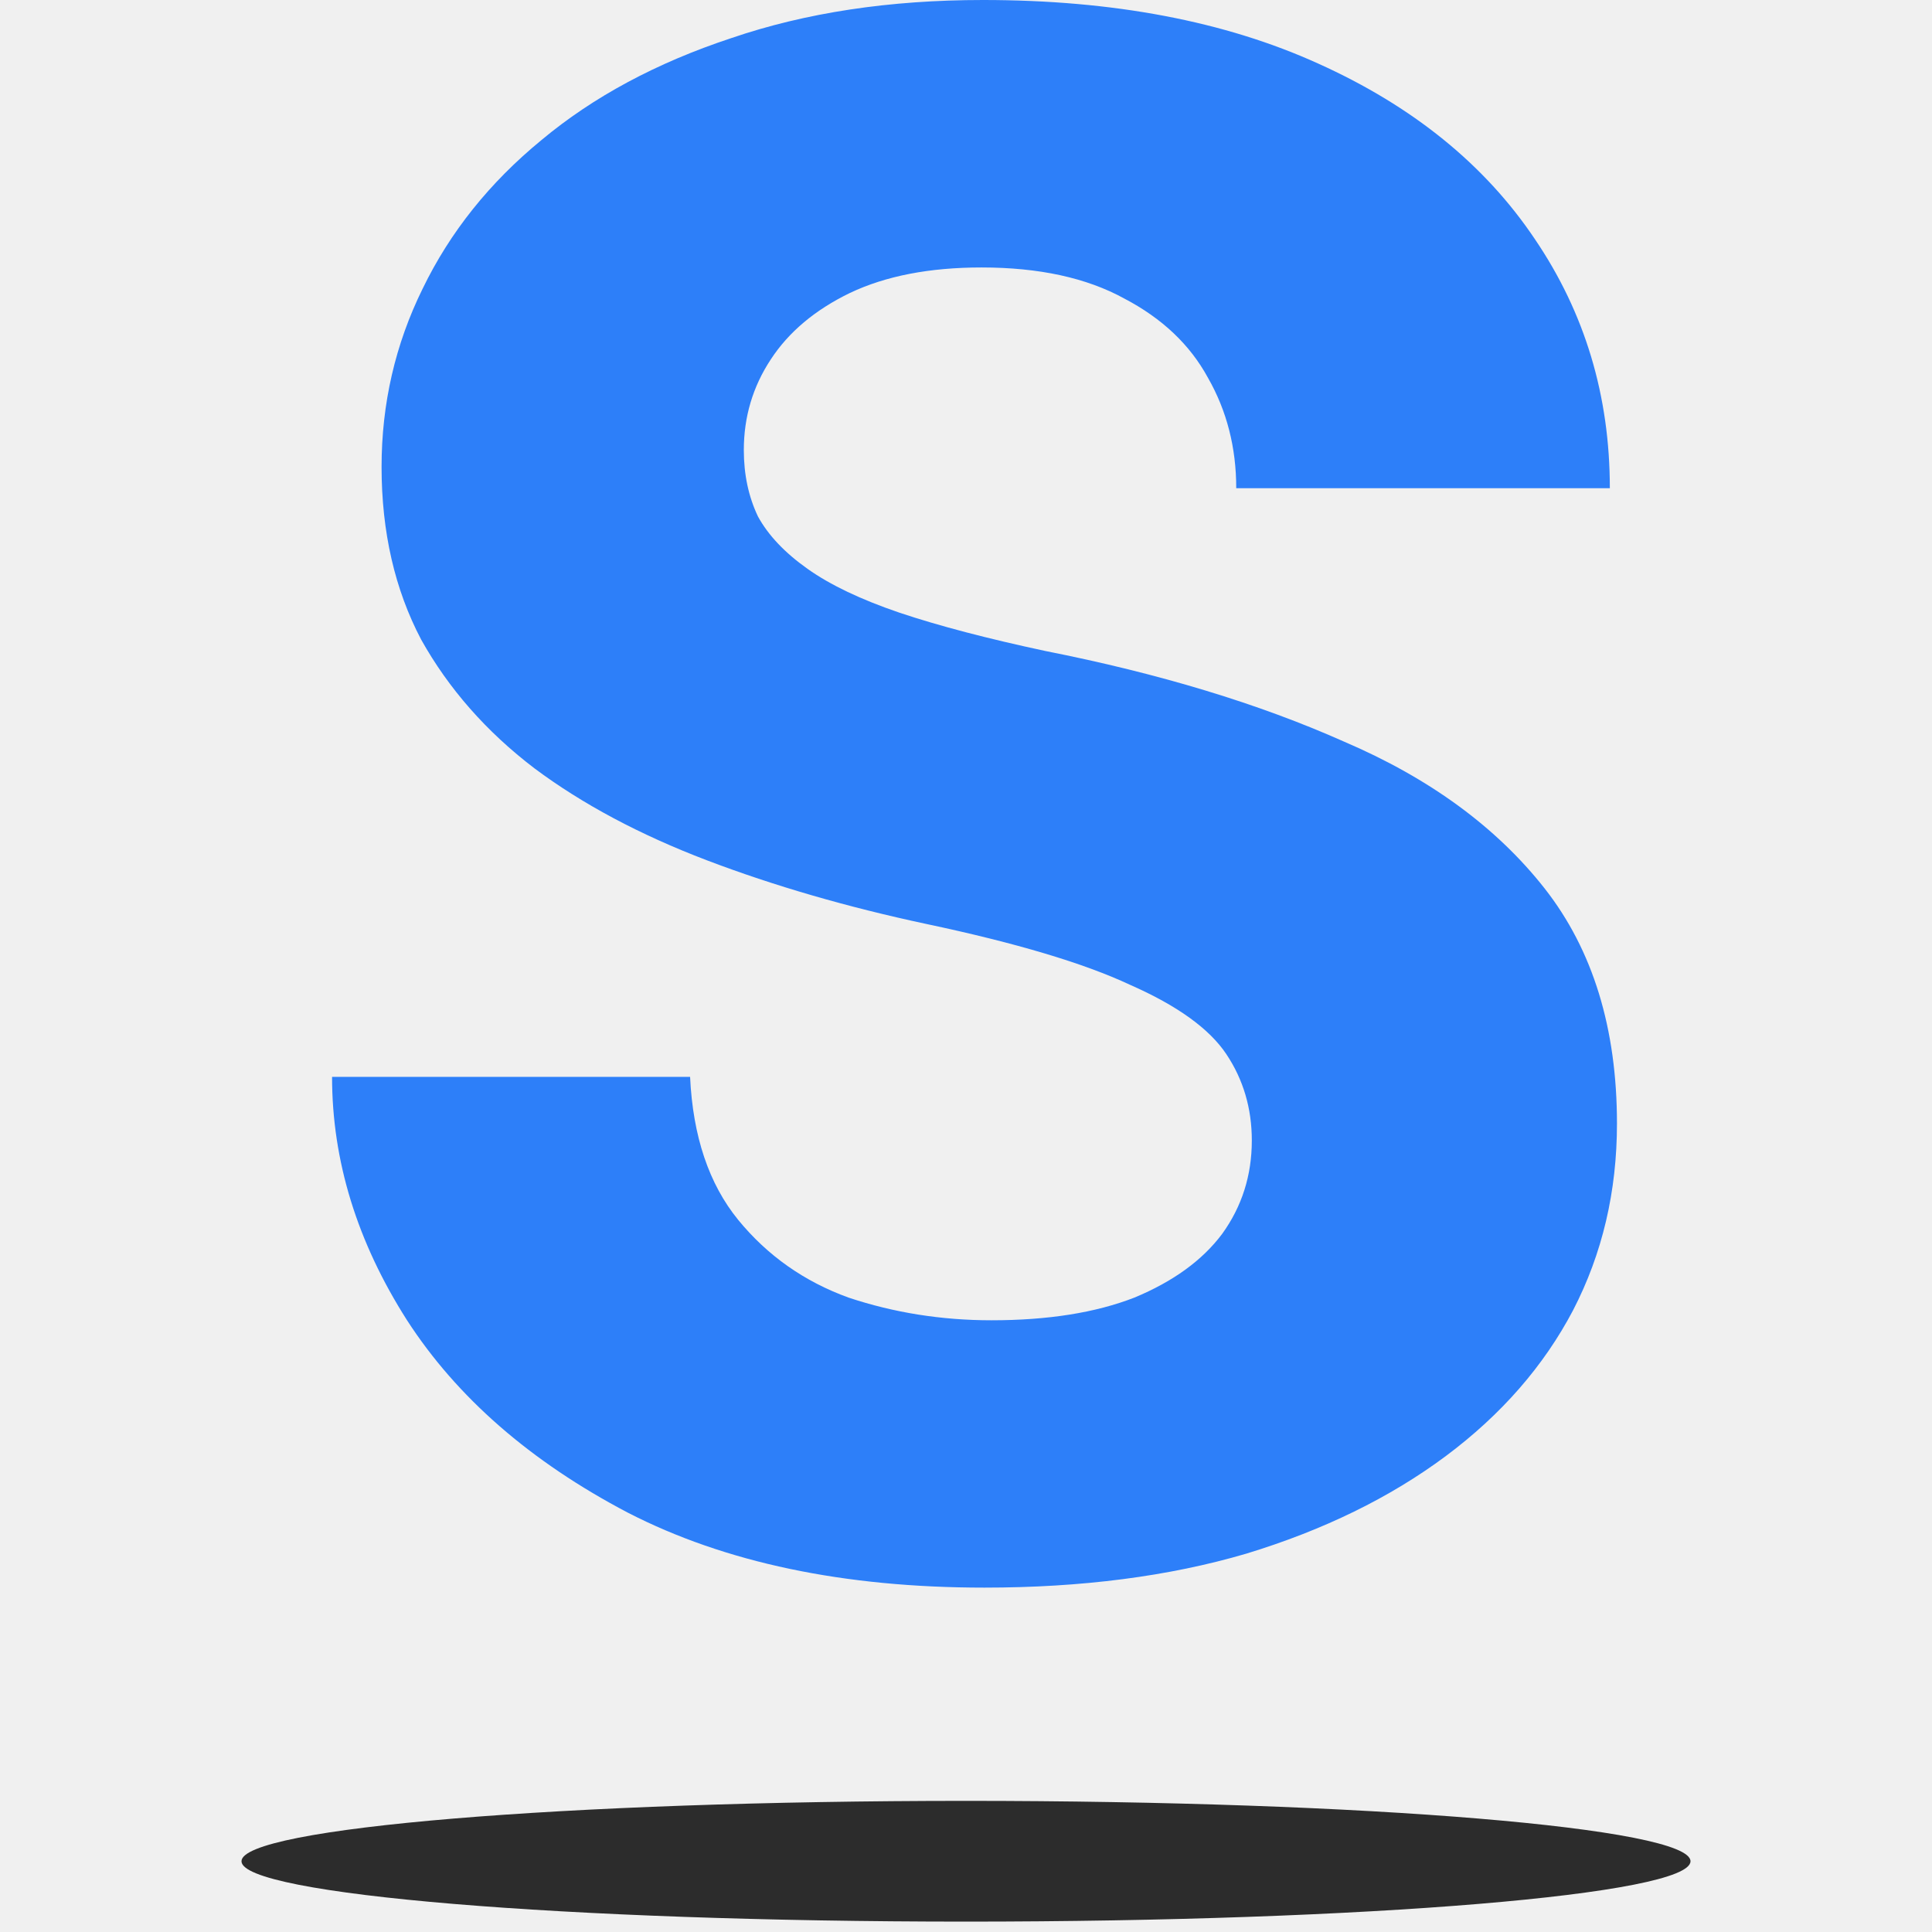
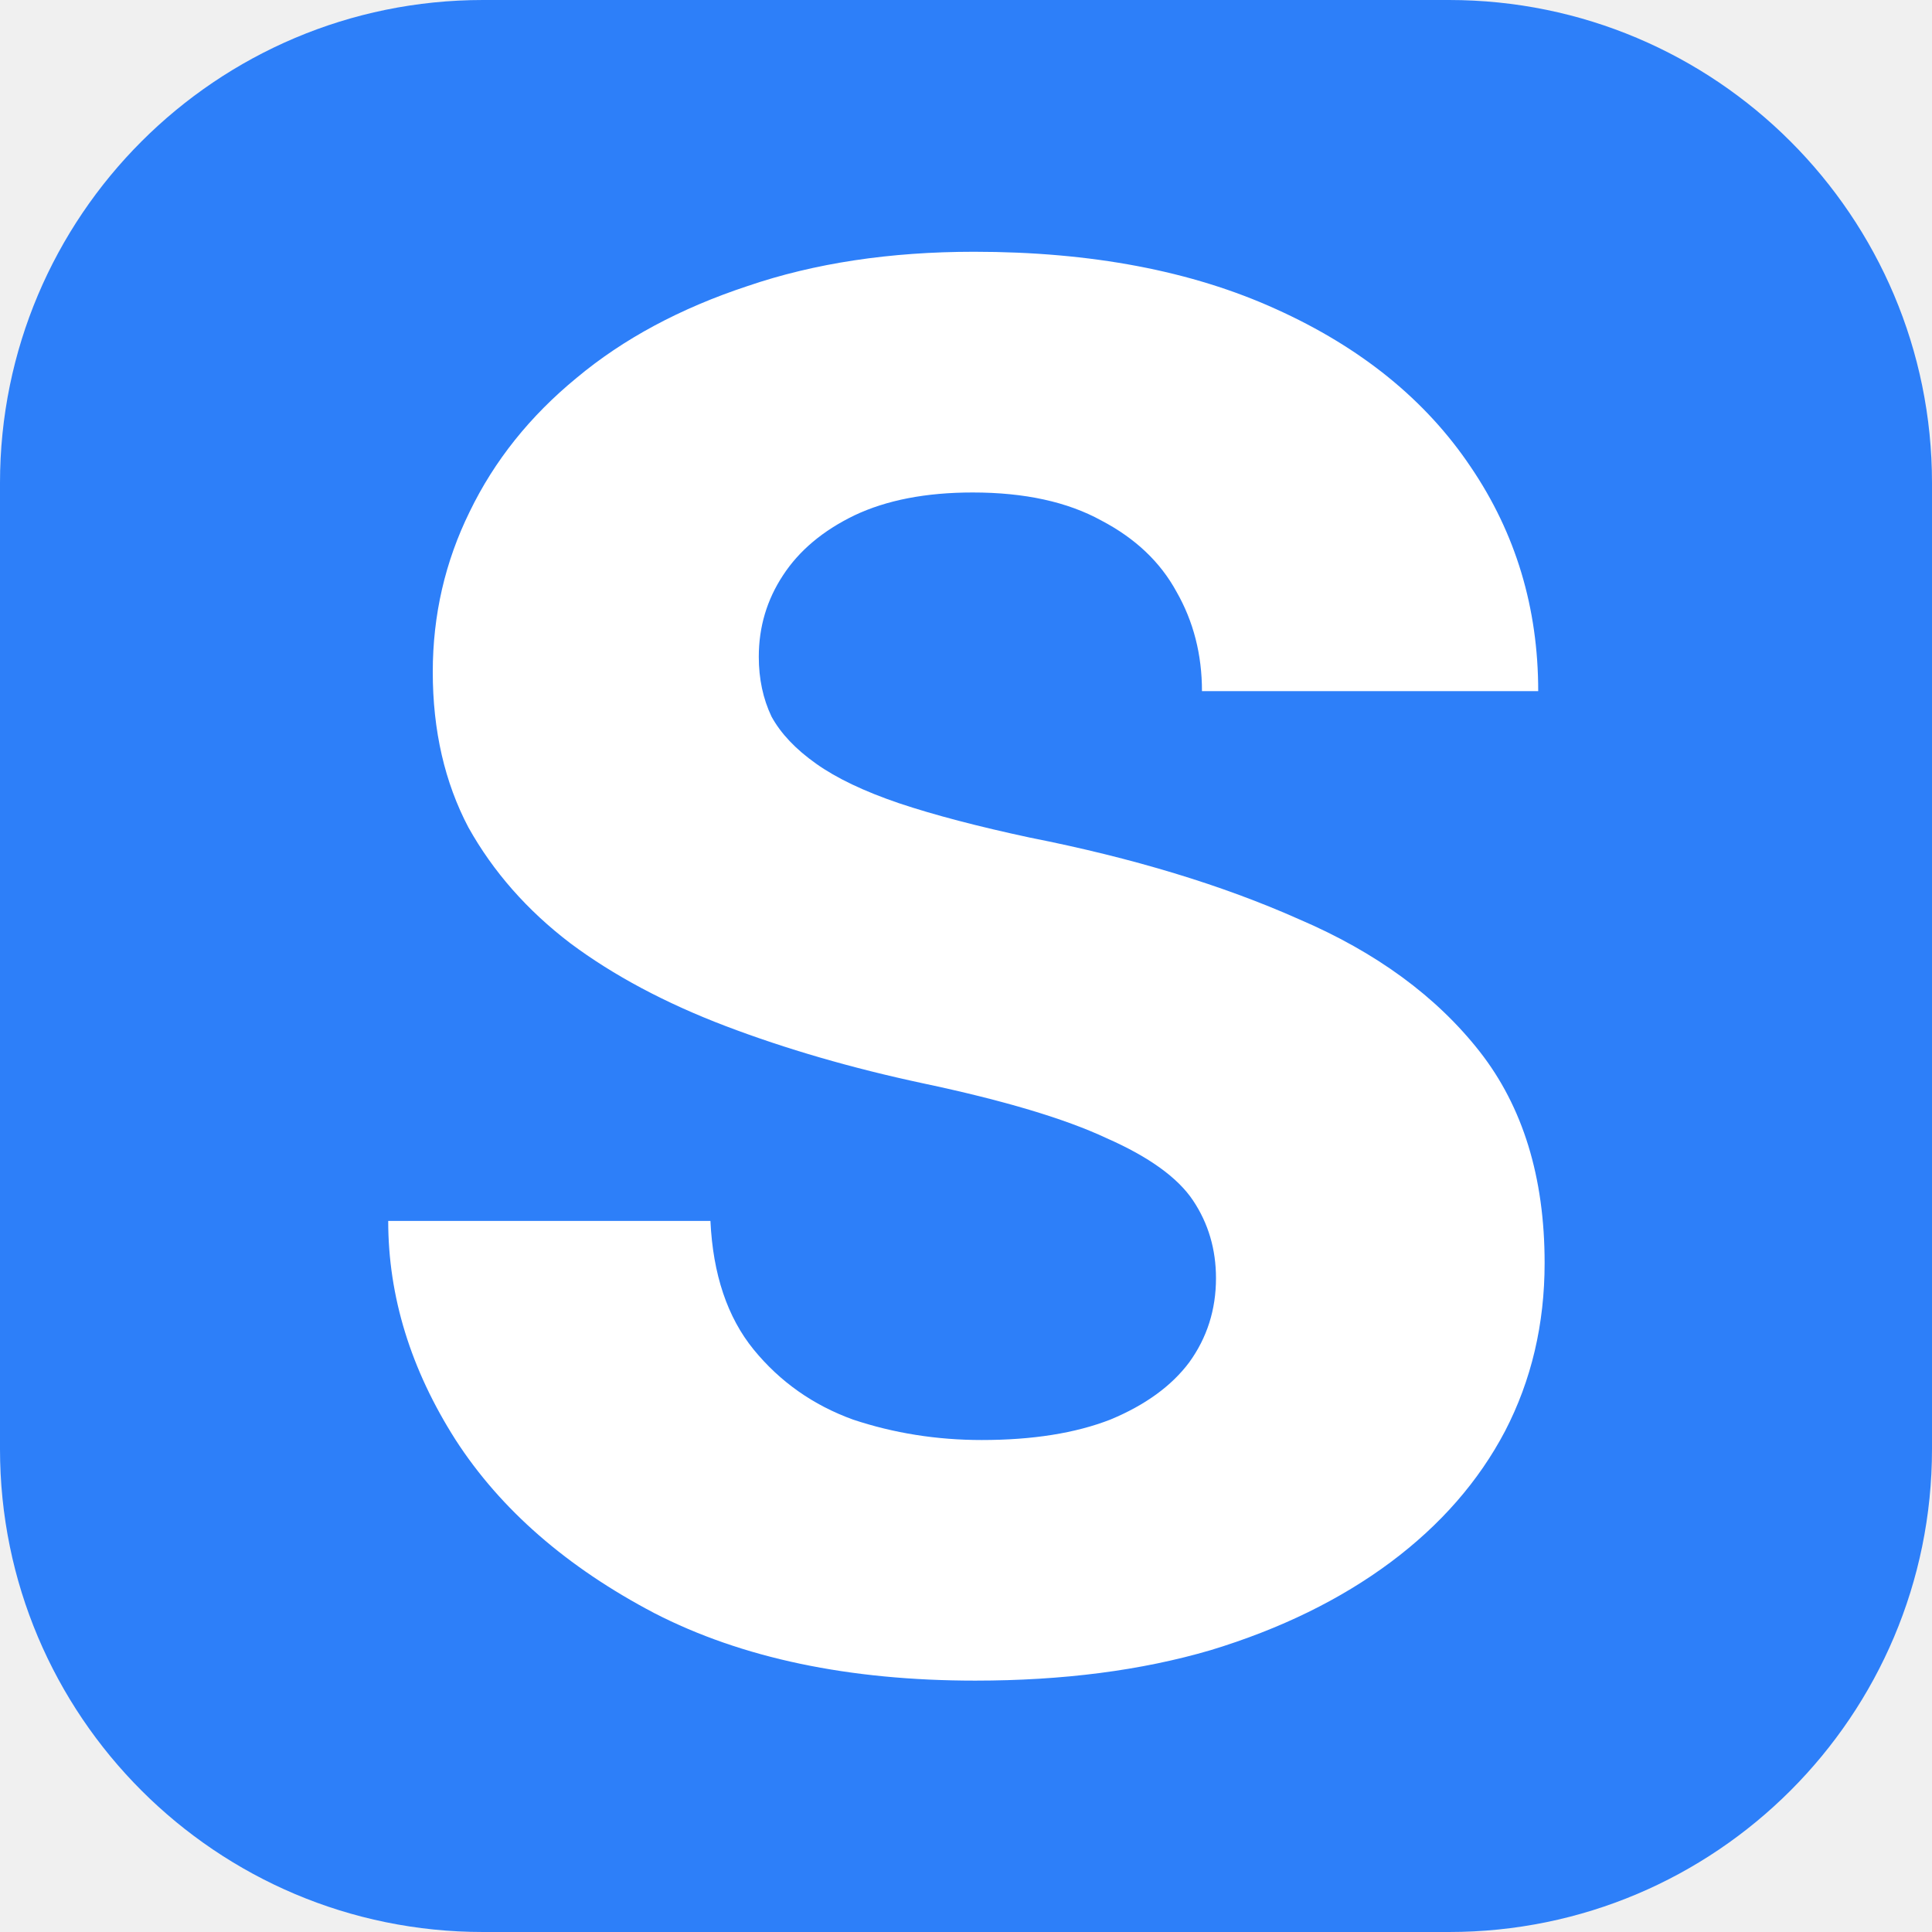
- <svg xmlns="http://www.w3.org/2000/svg" width="192" height="192" viewBox="0 0 12 16" fill="none">
-   <path d="M8.367 9.445C8.367 9.18 8.297 8.941 8.156 8.73C8.016 8.52 7.75 8.328 7.359 8.156C6.977 7.977 6.414 7.809 5.672 7.652C5.016 7.512 4.41 7.336 3.855 7.125C3.301 6.914 2.824 6.66 2.426 6.363C2.027 6.059 1.715 5.703 1.488 5.297C1.27 4.883 1.16 4.406 1.16 3.867C1.16 3.344 1.273 2.852 1.5 2.391C1.727 1.922 2.055 1.512 2.484 1.16C2.914 0.801 3.438 0.52 4.055 0.316C4.672 0.105 5.367 0 6.141 0C7.219 0 8.145 0.176 8.918 0.527C9.699 0.879 10.297 1.363 10.711 1.98C11.125 2.59 11.332 3.277 11.332 4.043H8.238C8.238 3.707 8.16 3.402 8.004 3.129C7.855 2.855 7.625 2.637 7.312 2.473C7 2.301 6.605 2.215 6.129 2.215C5.699 2.215 5.336 2.285 5.039 2.426C4.75 2.566 4.531 2.75 4.383 2.977C4.234 3.203 4.16 3.453 4.16 3.727C4.16 3.93 4.199 4.113 4.277 4.277C4.363 4.434 4.5 4.578 4.688 4.711C4.875 4.844 5.129 4.965 5.449 5.074C5.777 5.184 6.18 5.289 6.656 5.391C7.602 5.578 8.426 5.828 9.129 6.141C9.84 6.445 10.395 6.852 10.793 7.359C11.191 7.867 11.391 8.516 11.391 9.305C11.391 9.867 11.27 10.383 11.027 10.852C10.785 11.312 10.434 11.715 9.973 12.059C9.512 12.402 8.961 12.672 8.32 12.867C7.68 13.055 6.957 13.148 6.152 13.148C4.988 13.148 4.004 12.941 3.199 12.527C2.395 12.105 1.785 11.574 1.371 10.934C0.957 10.285 0.75 9.613 0.75 8.918H3.715C3.738 9.41 3.871 9.805 4.113 10.102C4.355 10.398 4.66 10.613 5.027 10.746C5.402 10.871 5.797 10.934 6.211 10.934C6.68 10.934 7.074 10.871 7.395 10.746C7.715 10.613 7.957 10.438 8.121 10.219C8.285 9.992 8.367 9.734 8.367 9.445Z" fill="#2D7FF9" />
-   <path d="M12 15.414C12 15.69 9.314 15.914 6 15.914C2.686 15.914 0 15.69 0 15.414C0 15.138 2.686 14.914 6 14.914C9.314 14.914 12 15.138 12 15.414Z" fill="#2C2C2C" />
+ <svg xmlns="http://www.w3.org/2000/svg" width="256" height="256" viewBox="0 0 32 32" fill="none">
+   <rect width="32" height="32" rx="8" fill="#2D7FF9" />
+   <path transform="translate(5.08, 4.17) scale(1.8)" d="M8.367 9.445C8.367 9.18 8.297 8.941 8.156 8.73C8.016 8.52 7.75 8.328 7.359 8.156C6.977 7.977 6.414 7.809 5.672 7.652C5.016 7.512 4.41 7.336 3.855 7.125C3.301 6.914 2.824 6.66 2.426 6.363C2.027 6.059 1.715 5.703 1.488 5.297C1.27 4.883 1.16 4.406 1.16 3.867C1.16 3.344 1.273 2.852 1.5 2.391C1.727 1.922 2.055 1.512 2.484 1.16C2.914 0.801 3.438 0.52 4.055 0.316C4.672 0.105 5.367 0 6.141 0C7.219 0 8.145 0.176 8.918 0.527C9.699 0.879 10.297 1.363 10.711 1.98C11.125 2.59 11.332 3.277 11.332 4.043H8.238C8.238 3.707 8.16 3.402 8.004 3.129C7.855 2.855 7.625 2.637 7.312 2.473C7 2.301 6.605 2.215 6.129 2.215C5.699 2.215 5.336 2.285 5.039 2.426C4.75 2.566 4.531 2.75 4.383 2.977C4.234 3.203 4.16 3.453 4.16 3.727C4.16 3.93 4.199 4.113 4.277 4.277C4.363 4.434 4.5 4.578 4.688 4.711C4.875 4.844 5.129 4.965 5.449 5.074C5.777 5.184 6.18 5.289 6.656 5.391C7.602 5.578 8.426 5.828 9.129 6.141C9.84 6.445 10.395 6.852 10.793 7.359C11.191 7.867 11.391 8.516 11.391 9.305C11.391 9.867 11.27 10.383 11.027 10.852C10.785 11.312 10.434 11.715 9.973 12.059C9.512 12.402 8.961 12.672 8.32 12.867C7.68 13.055 6.957 13.148 6.152 13.148C4.988 13.148 4.004 12.941 3.199 12.527C2.395 12.105 1.785 11.574 1.371 10.934C0.957 10.285 0.75 9.613 0.75 8.918H3.715C3.738 9.41 3.871 9.805 4.113 10.102C4.355 10.398 4.66 10.613 5.027 10.746C5.402 10.871 5.797 10.934 6.211 10.934C6.68 10.934 7.074 10.871 7.395 10.746C7.715 10.613 7.957 10.438 8.121 10.219C8.285 9.992 8.367 9.734 8.367 9.445Z" fill="#FFFFFF" />
</svg>
